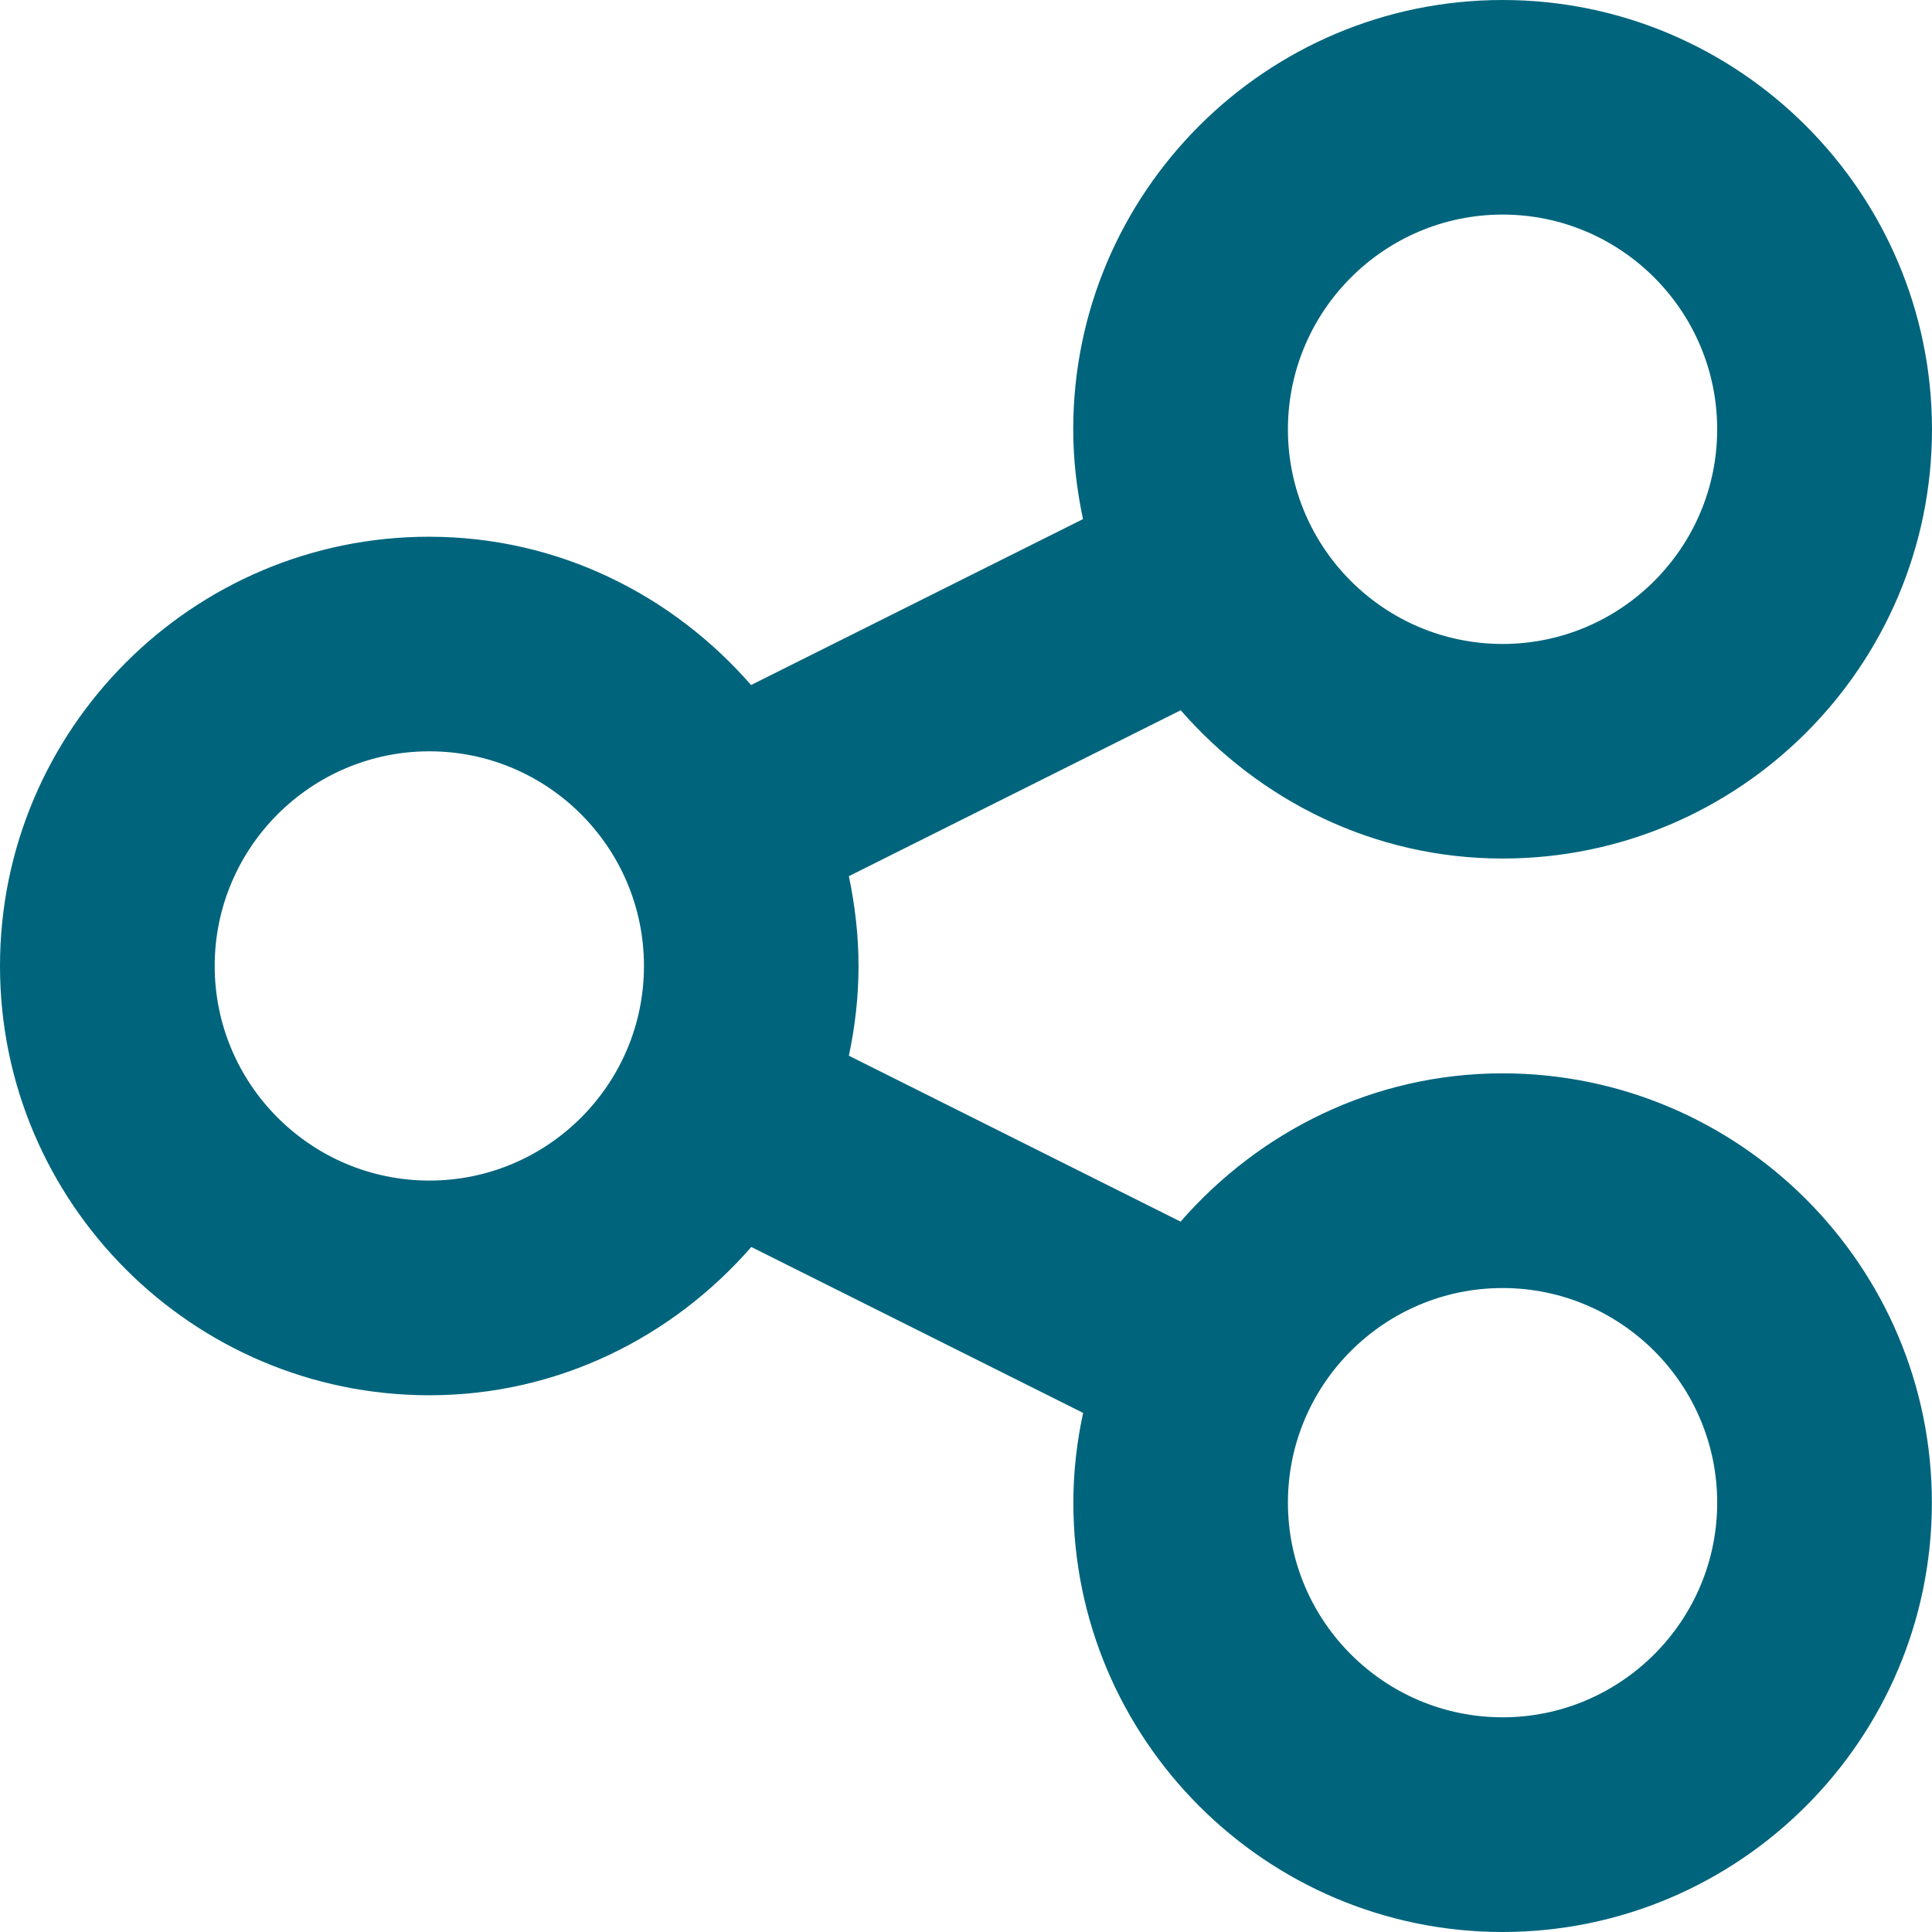
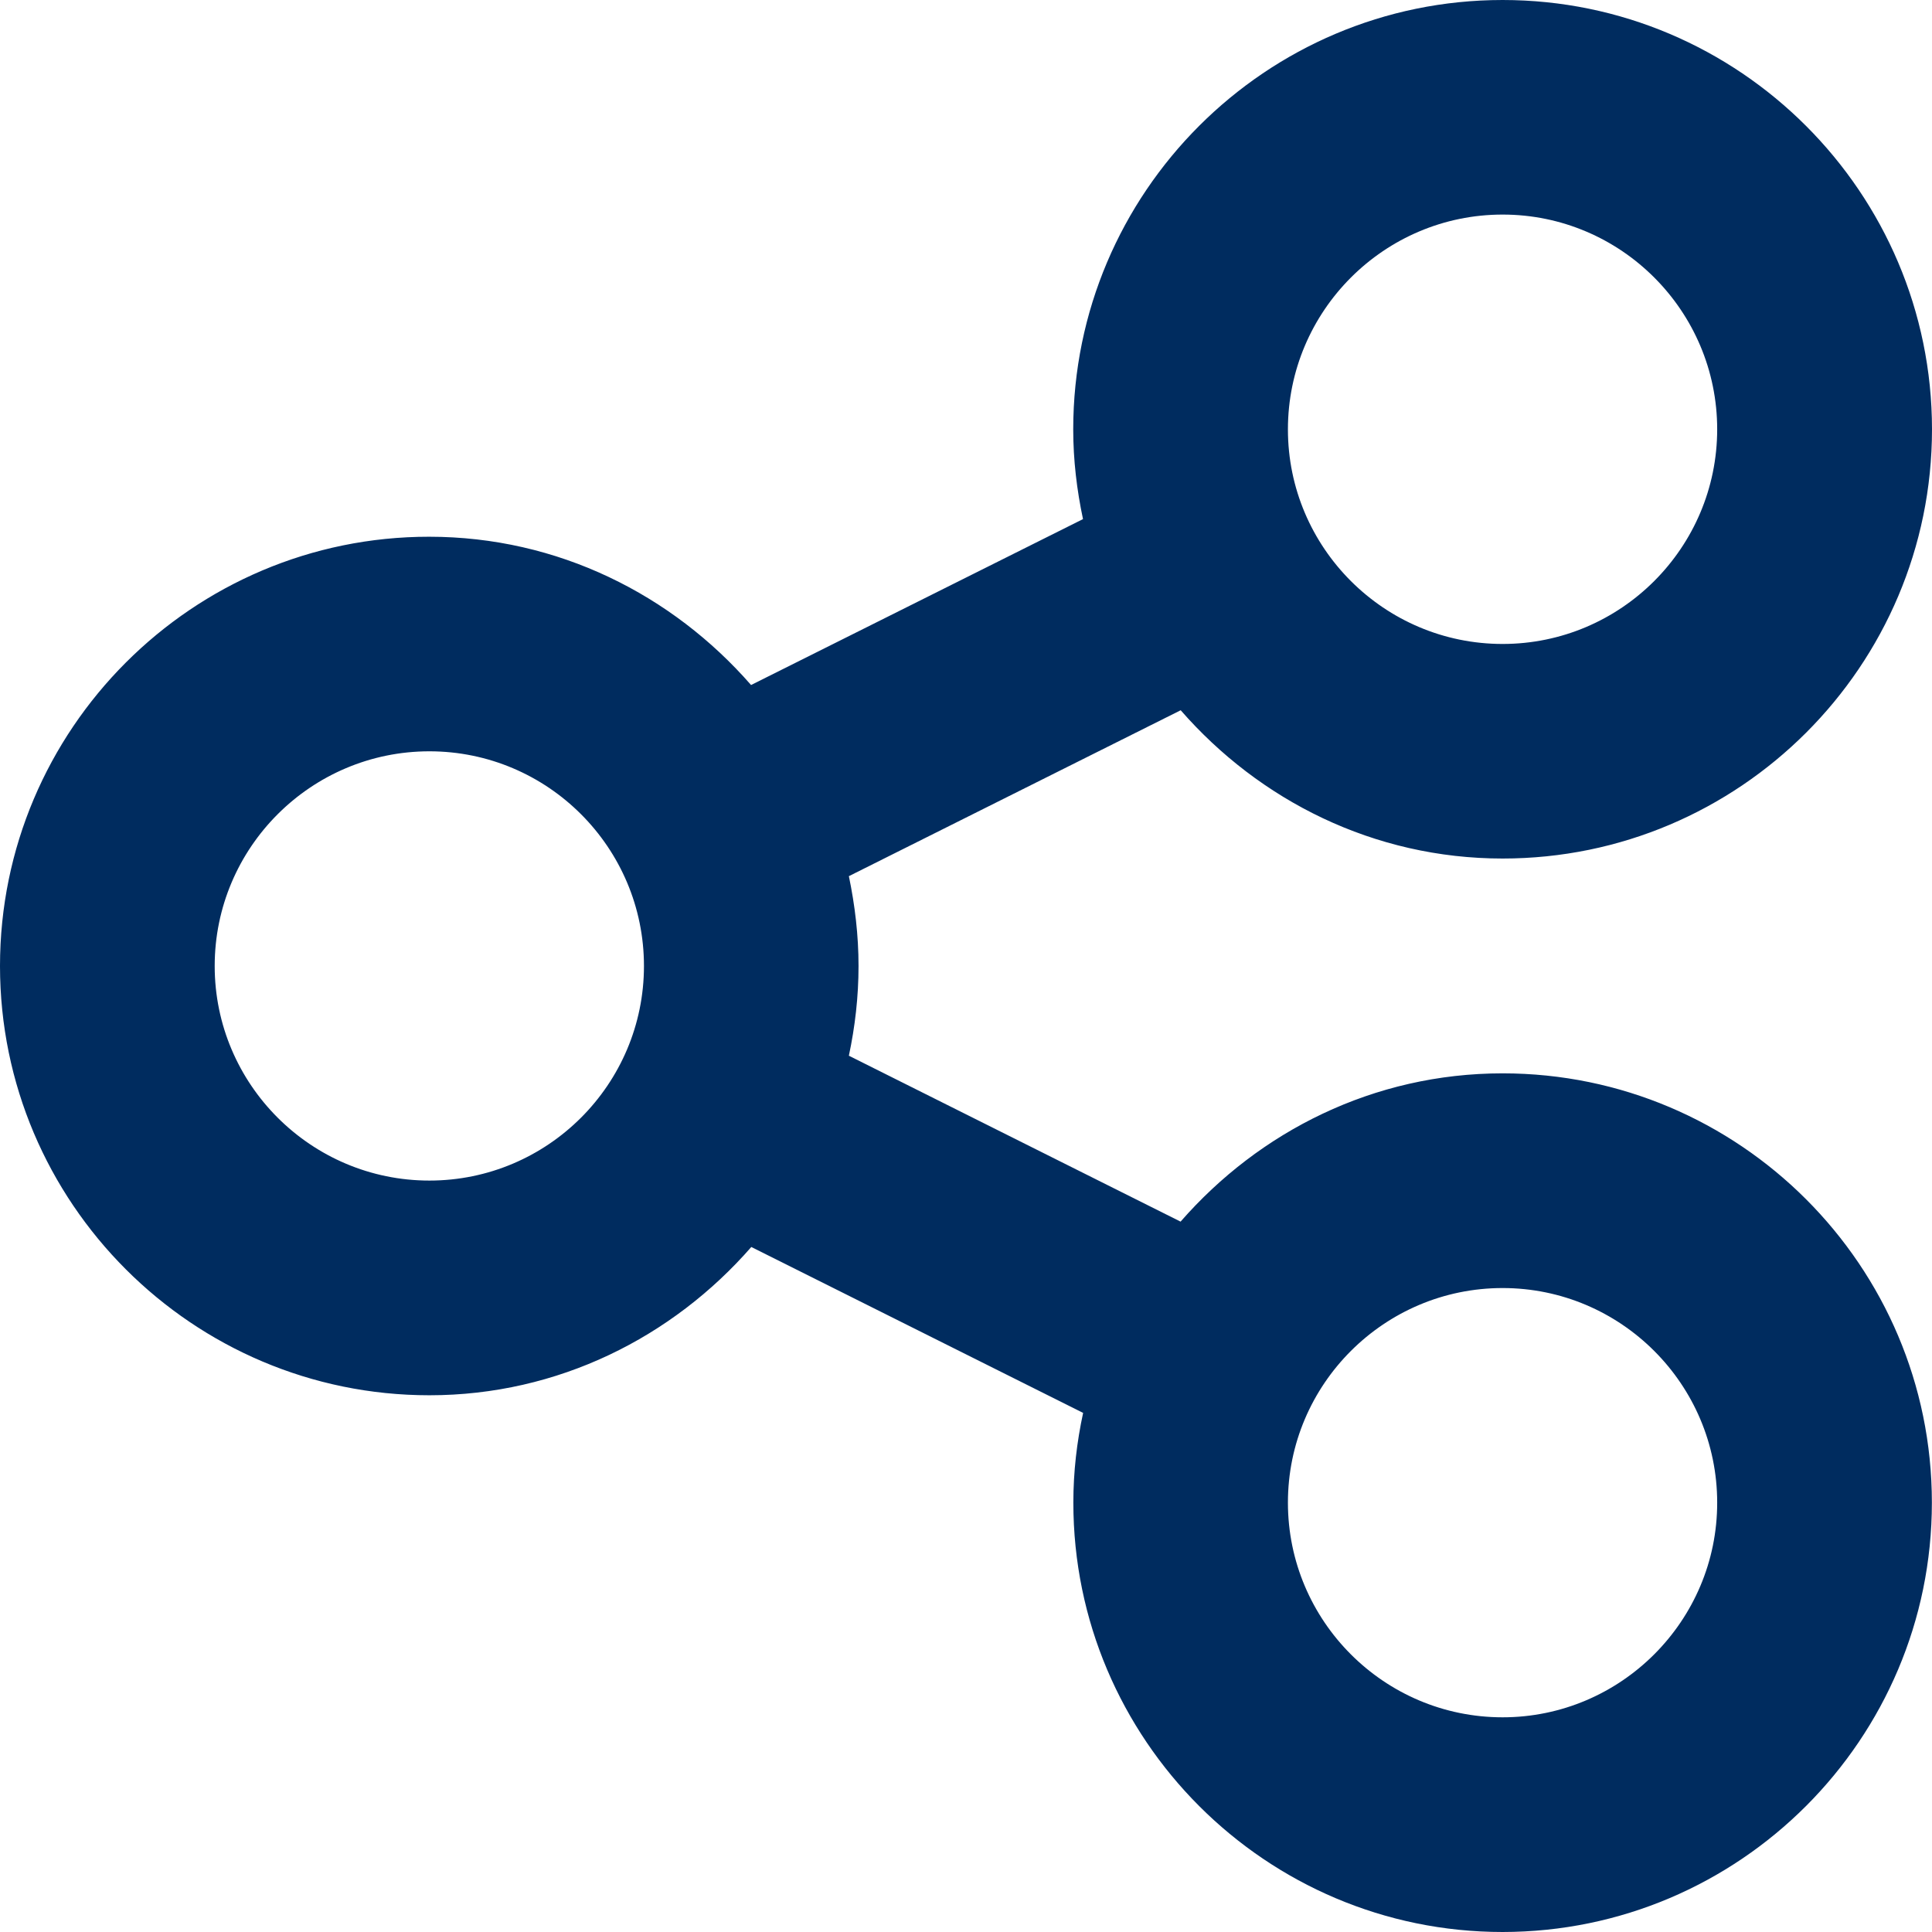
<svg xmlns="http://www.w3.org/2000/svg" width="16" height="16" viewBox="0 0 16 16" fill="none">
-   <path d="M12.444 8.889C11.376 8.889 10.429 9.37 9.777 10.117L7.03 8.743C7.081 8.503 7.11 8.255 7.11 8C7.11 7.745 7.08 7.496 7.03 7.256L9.778 5.882C10.43 6.629 11.377 7.11 12.444 7.11C14.405 7.11 16 5.516 16 3.555C15.999 1.595 14.404 0 12.444 0C10.483 0 8.888 1.595 8.888 3.556C8.888 3.811 8.918 4.059 8.969 4.299L6.22 5.673C5.568 4.926 4.621 4.445 3.554 4.445C1.595 4.444 0 6.039 0 8C0 9.96 1.595 11.555 3.556 11.555C4.622 11.555 5.57 11.074 6.222 10.327L8.97 11.701C8.918 11.941 8.889 12.189 8.889 12.444C8.889 14.405 10.484 16 12.444 16C14.405 15.999 15.999 14.404 15.999 12.444C15.999 10.483 14.404 8.889 12.444 8.889ZM12.444 1.777C13.424 1.777 14.221 2.575 14.221 3.555C14.221 4.536 13.423 5.333 12.444 5.333C11.464 5.333 10.666 4.536 10.666 3.556C10.666 2.575 11.464 1.777 12.444 1.777ZM3.556 9.777C2.575 9.777 1.778 8.979 1.778 8C1.778 7.019 2.576 6.222 3.556 6.222C4.536 6.222 5.333 7.019 5.333 8C5.333 8.98 4.536 9.777 3.556 9.777ZM12.444 14.222C11.463 14.222 10.666 13.424 10.666 12.444C10.666 11.464 11.464 10.667 12.444 10.667C13.423 10.667 14.221 11.464 14.221 12.444C14.222 13.423 13.423 14.222 12.444 14.222Z" fill="#00647D" />
+   <path d="M12.444 8.889C11.376 8.889 10.429 9.37 9.777 10.117L7.03 8.743C7.081 8.503 7.11 8.255 7.11 8C7.11 7.745 7.08 7.496 7.03 7.256L9.778 5.882C10.43 6.629 11.377 7.11 12.444 7.11C14.405 7.11 16 5.516 16 3.555C15.999 1.595 14.404 0 12.444 0C10.483 0 8.888 1.595 8.888 3.556C8.888 3.811 8.918 4.059 8.969 4.299L6.22 5.673C5.568 4.926 4.621 4.445 3.554 4.445C1.595 4.444 0 6.039 0 8C0 9.96 1.595 11.555 3.556 11.555C4.622 11.555 5.57 11.074 6.222 10.327L8.97 11.701C8.918 11.941 8.889 12.189 8.889 12.444C8.889 14.405 10.484 16 12.444 16C14.405 15.999 15.999 14.404 15.999 12.444C15.999 10.483 14.404 8.889 12.444 8.889ZM12.444 1.777C13.424 1.777 14.221 2.575 14.221 3.555C14.221 4.536 13.423 5.333 12.444 5.333C11.464 5.333 10.666 4.536 10.666 3.556C10.666 2.575 11.464 1.777 12.444 1.777ZM3.556 9.777C2.575 9.777 1.778 8.979 1.778 8C1.778 7.019 2.576 6.222 3.556 6.222C4.536 6.222 5.333 7.019 5.333 8C5.333 8.98 4.536 9.777 3.556 9.777ZM12.444 14.222C11.463 14.222 10.666 13.424 10.666 12.444C10.666 11.464 11.464 10.667 12.444 10.667C13.423 10.667 14.221 11.464 14.221 12.444C14.222 13.423 13.423 14.222 12.444 14.222Z" fill="#002C5F" />
</svg>
